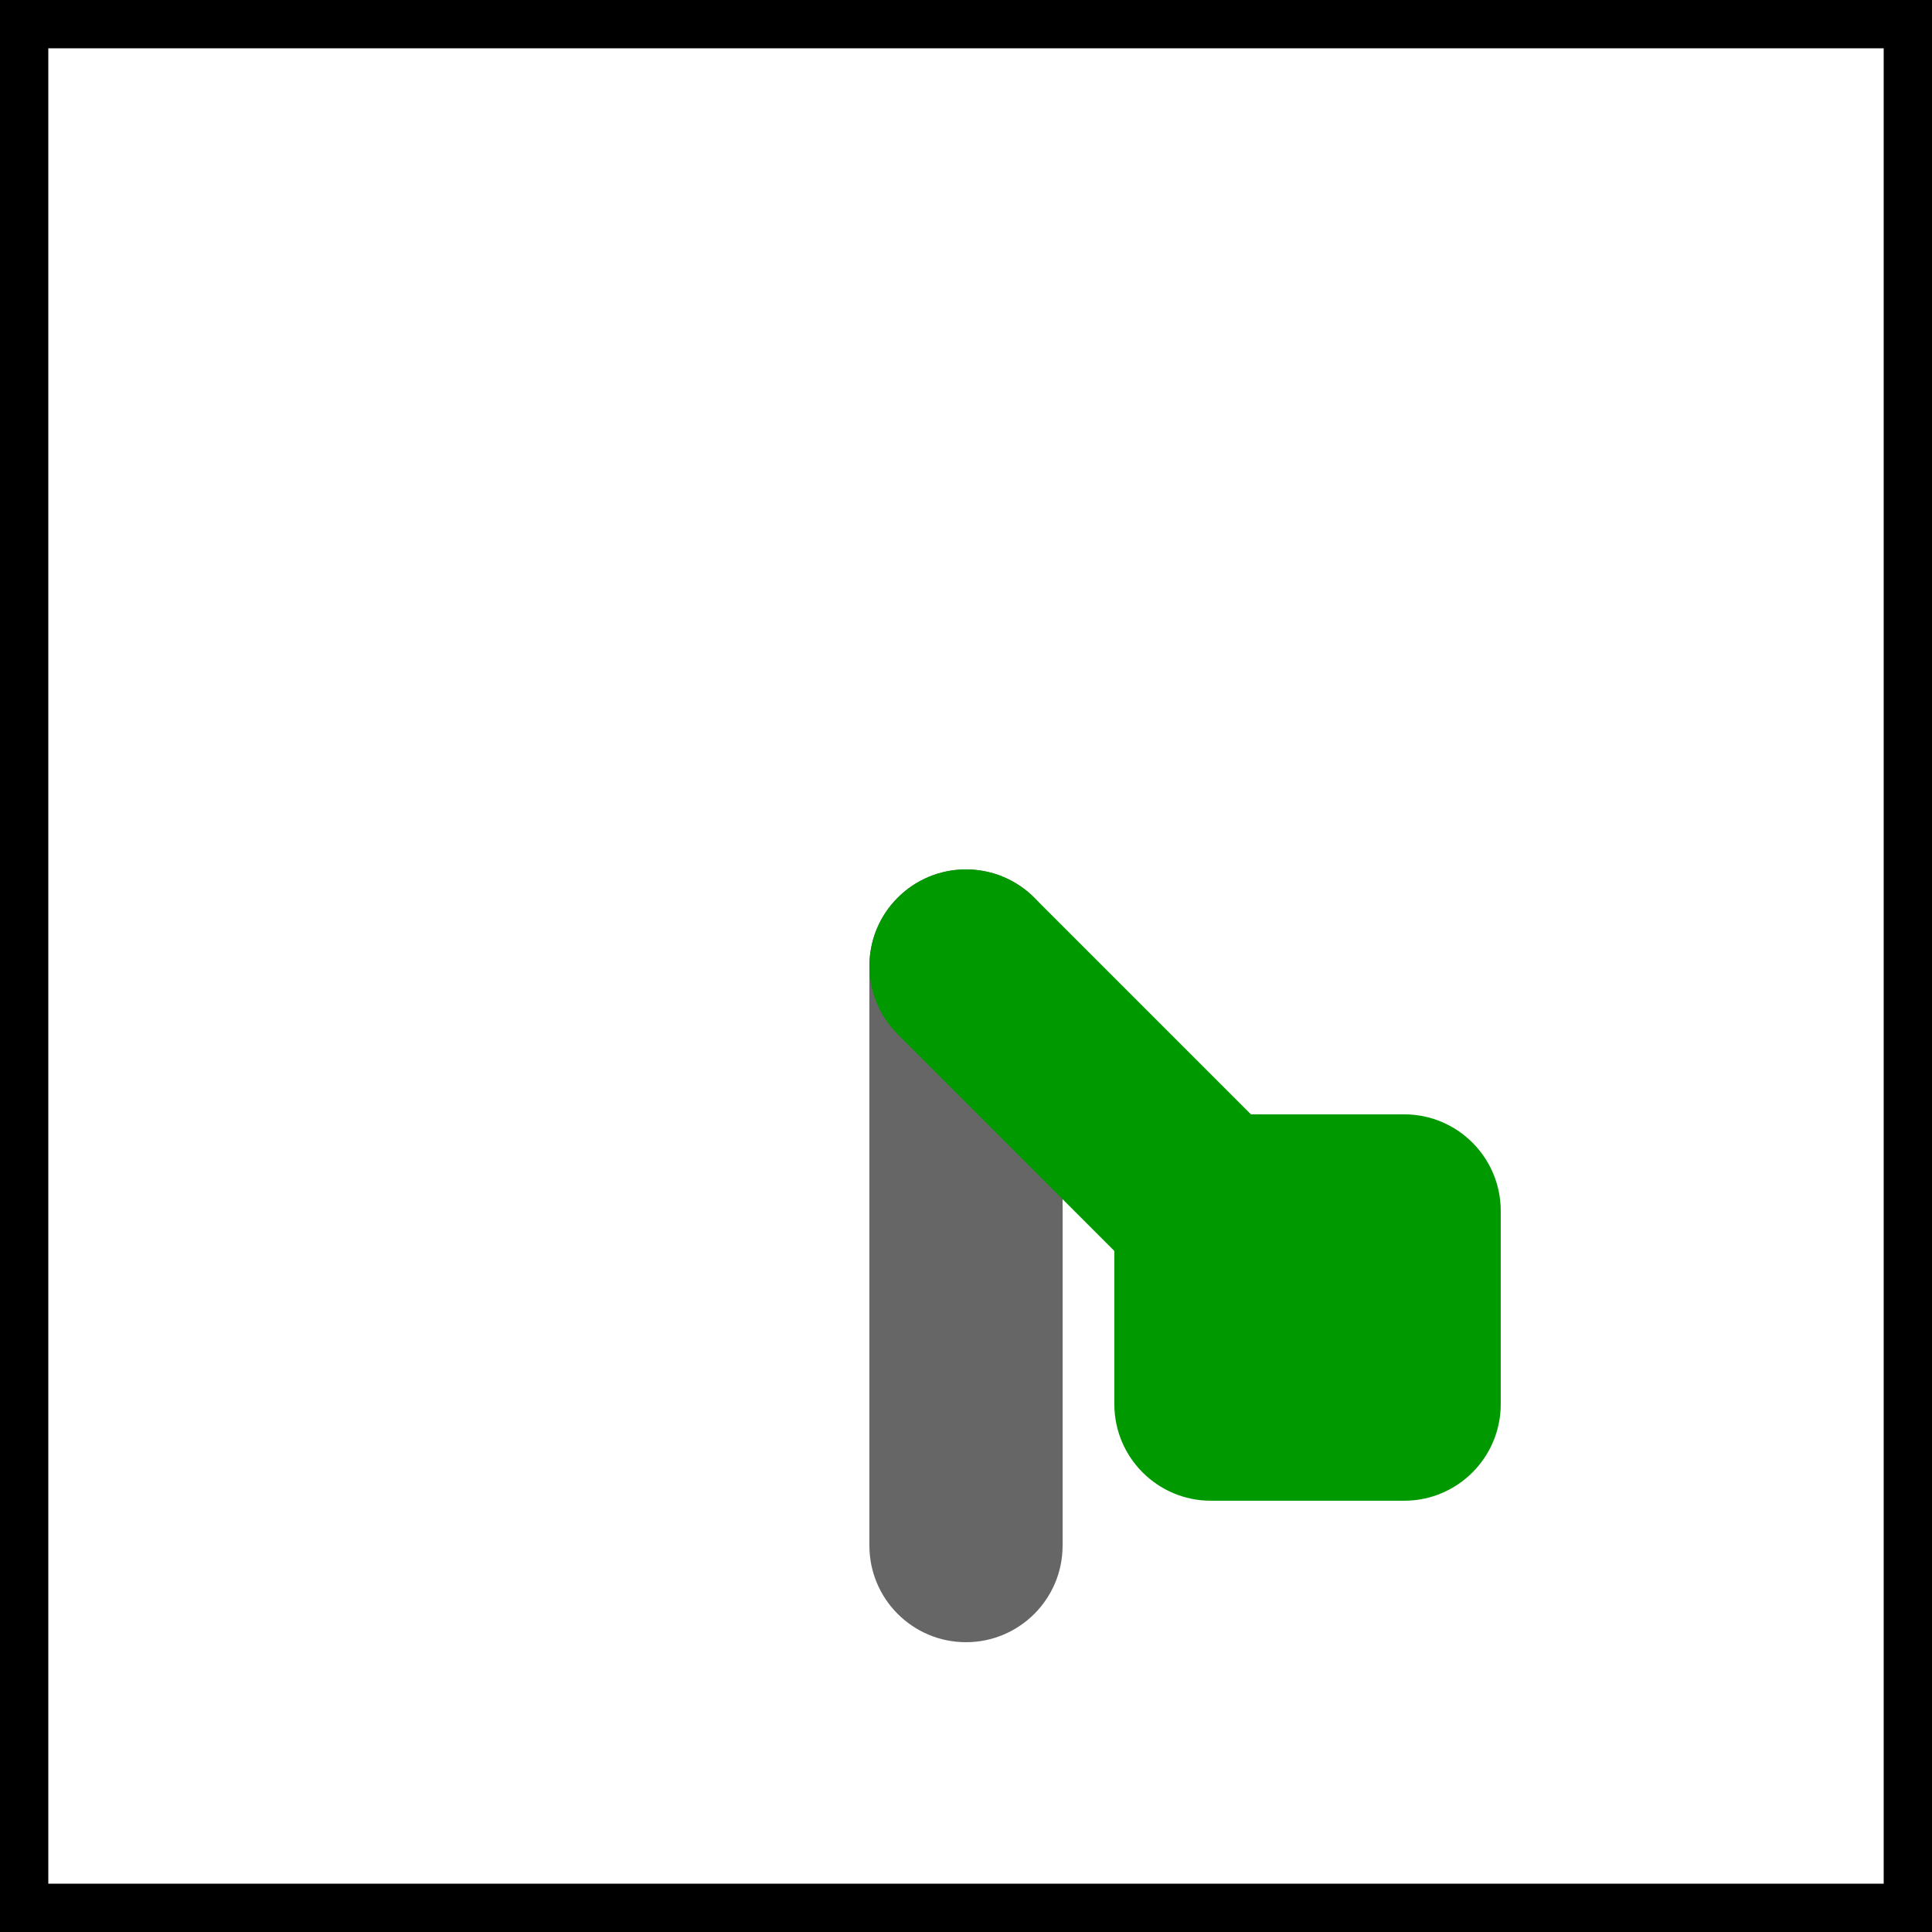
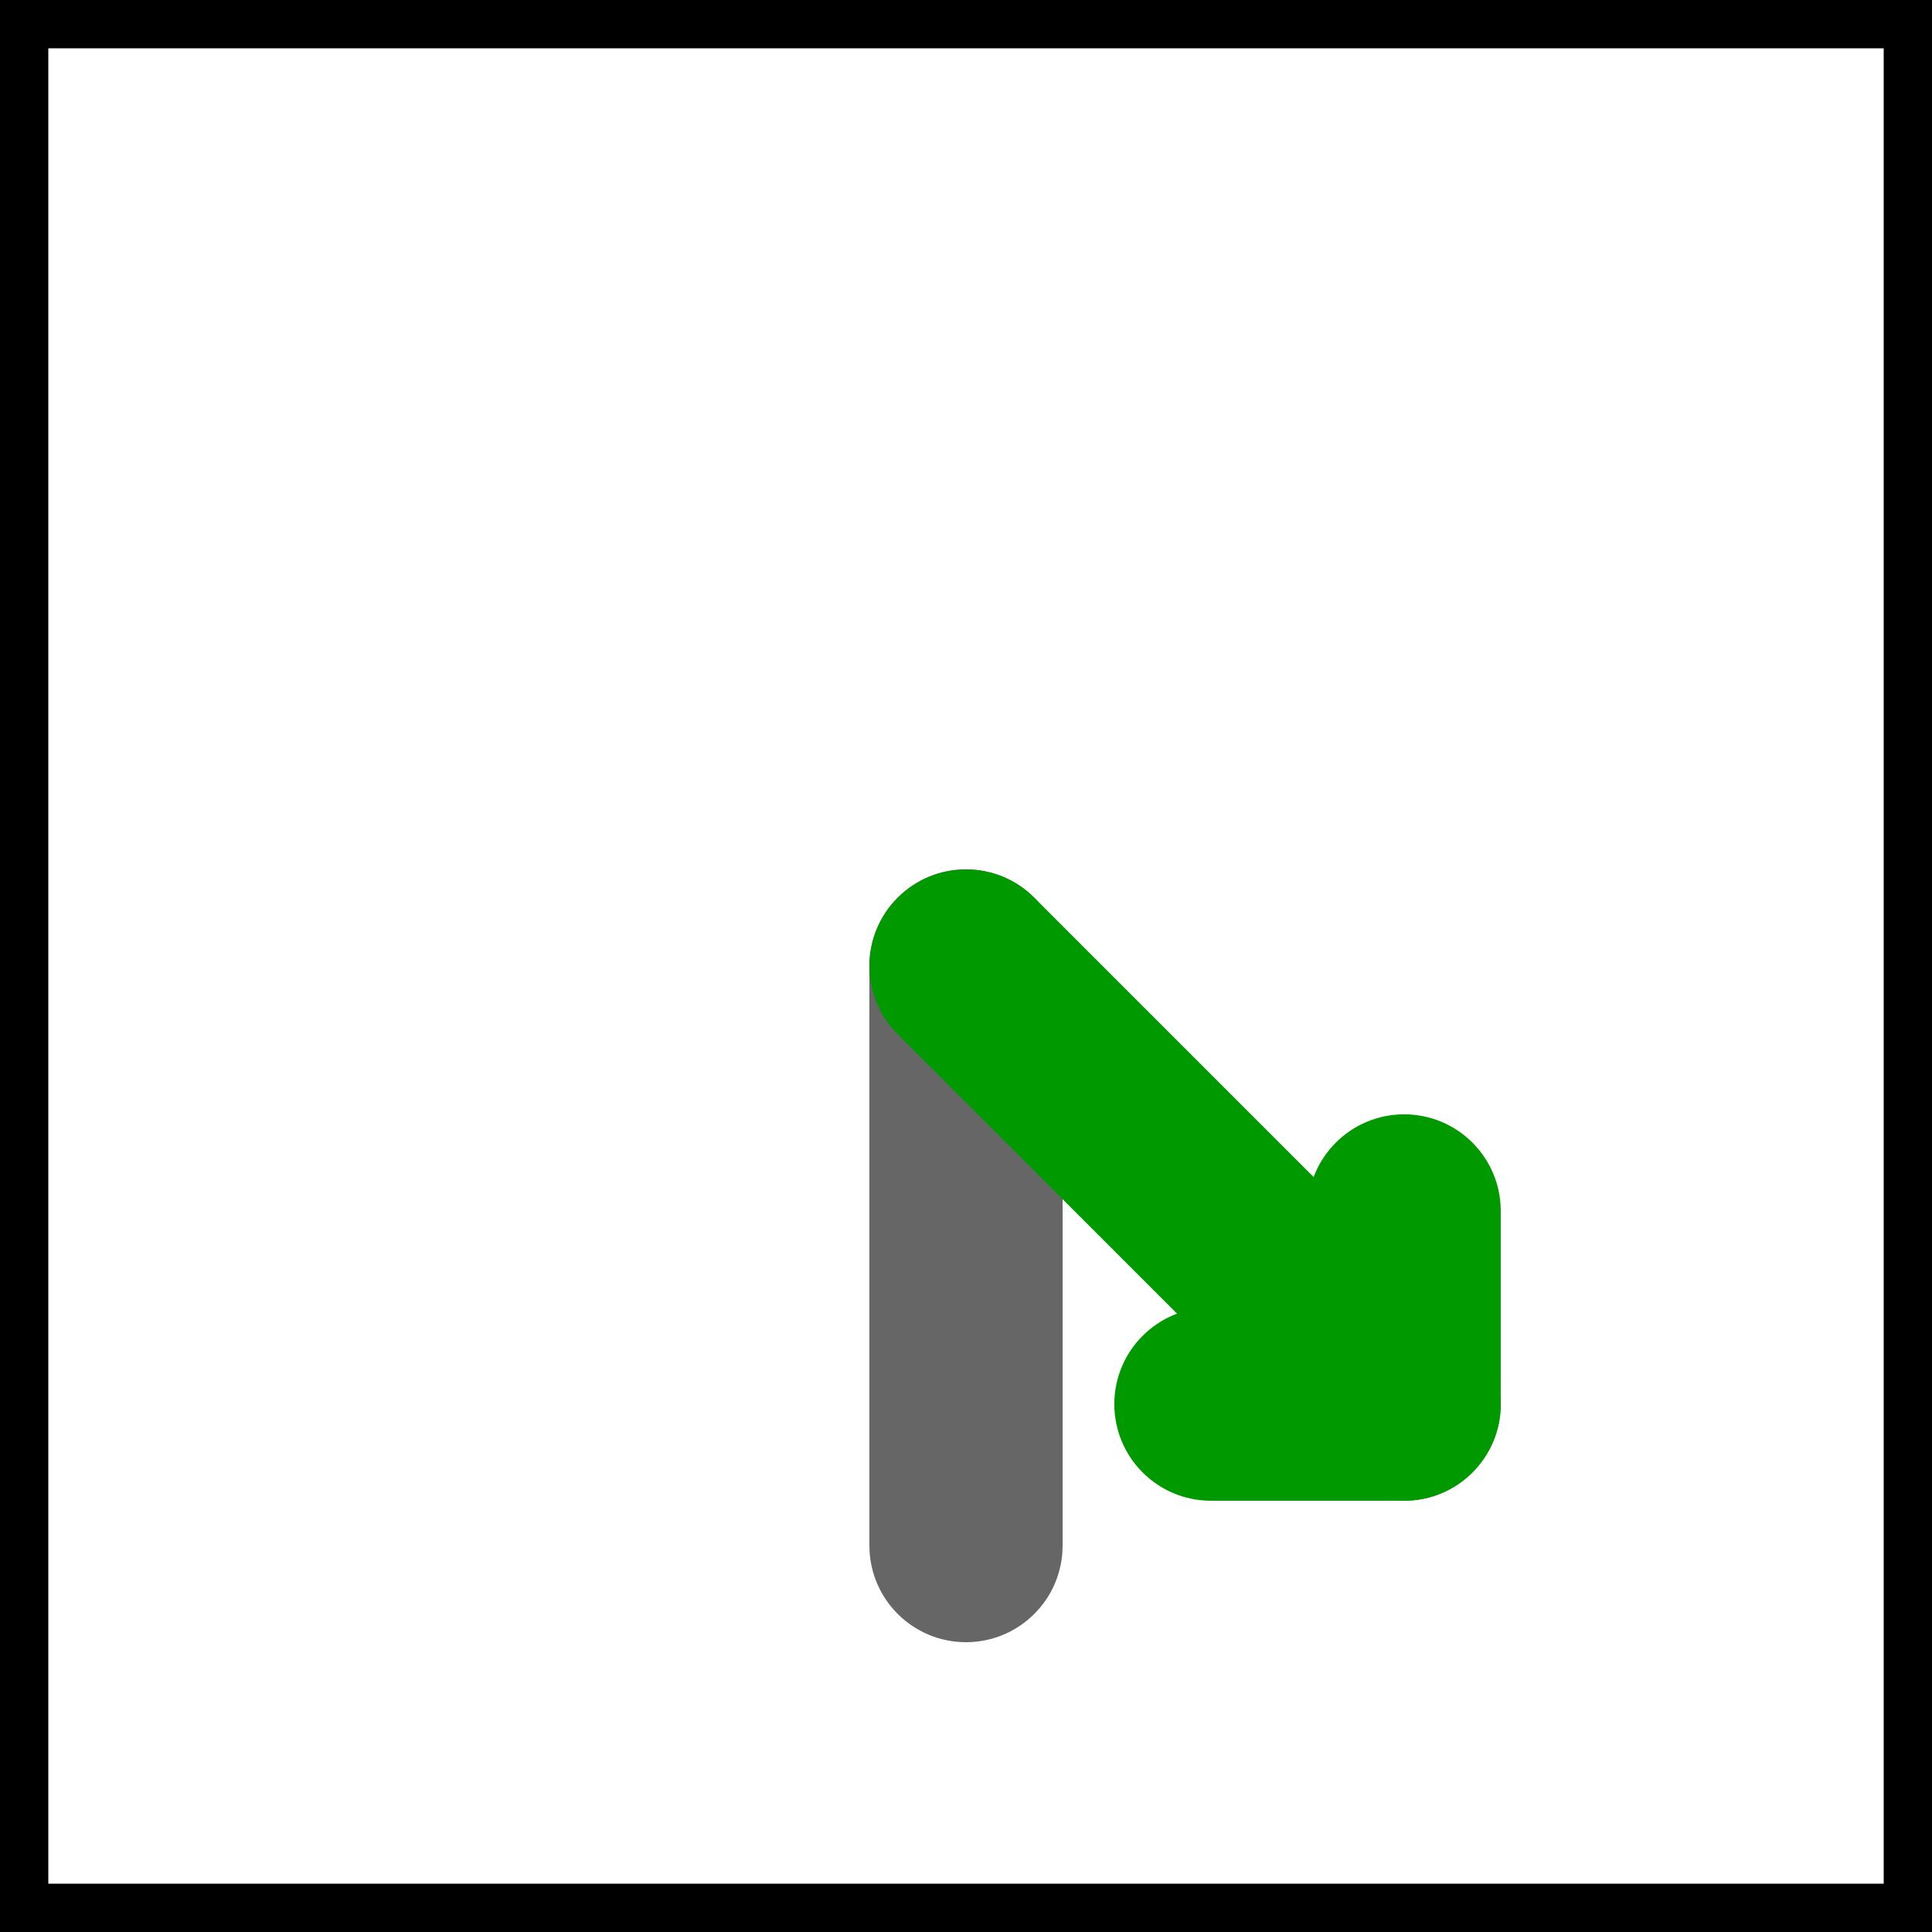
<svg xmlns="http://www.w3.org/2000/svg" viewBox="0 0 20 20">
  <rect stroke="black" fill="white" x="0" y="0" width="20" height="20" />
  <g fill="rgb(102,102,102)">
    <rect width="2" height="8" x="9" y="9" rx="1" />
  </g>
  <g fill="rgb(0,153,0)">
    <g transform="rotate(135,10,10)">
-       <rect transform="rotate(45,10,5)" width="4" height="4" x="8" y="3" rx="1" />
+       <rect transform="rotate(45,10,5)" width="4" height="2" x="8" y="3" rx="1" />
+       <rect transform="rotate(45,10,5)" width="2" height="4" x="8" y="3" rx="1" />
      <rect width="2" height="8" x="9" y="3" rx="1" />
    </g>
  </g>
</svg>
